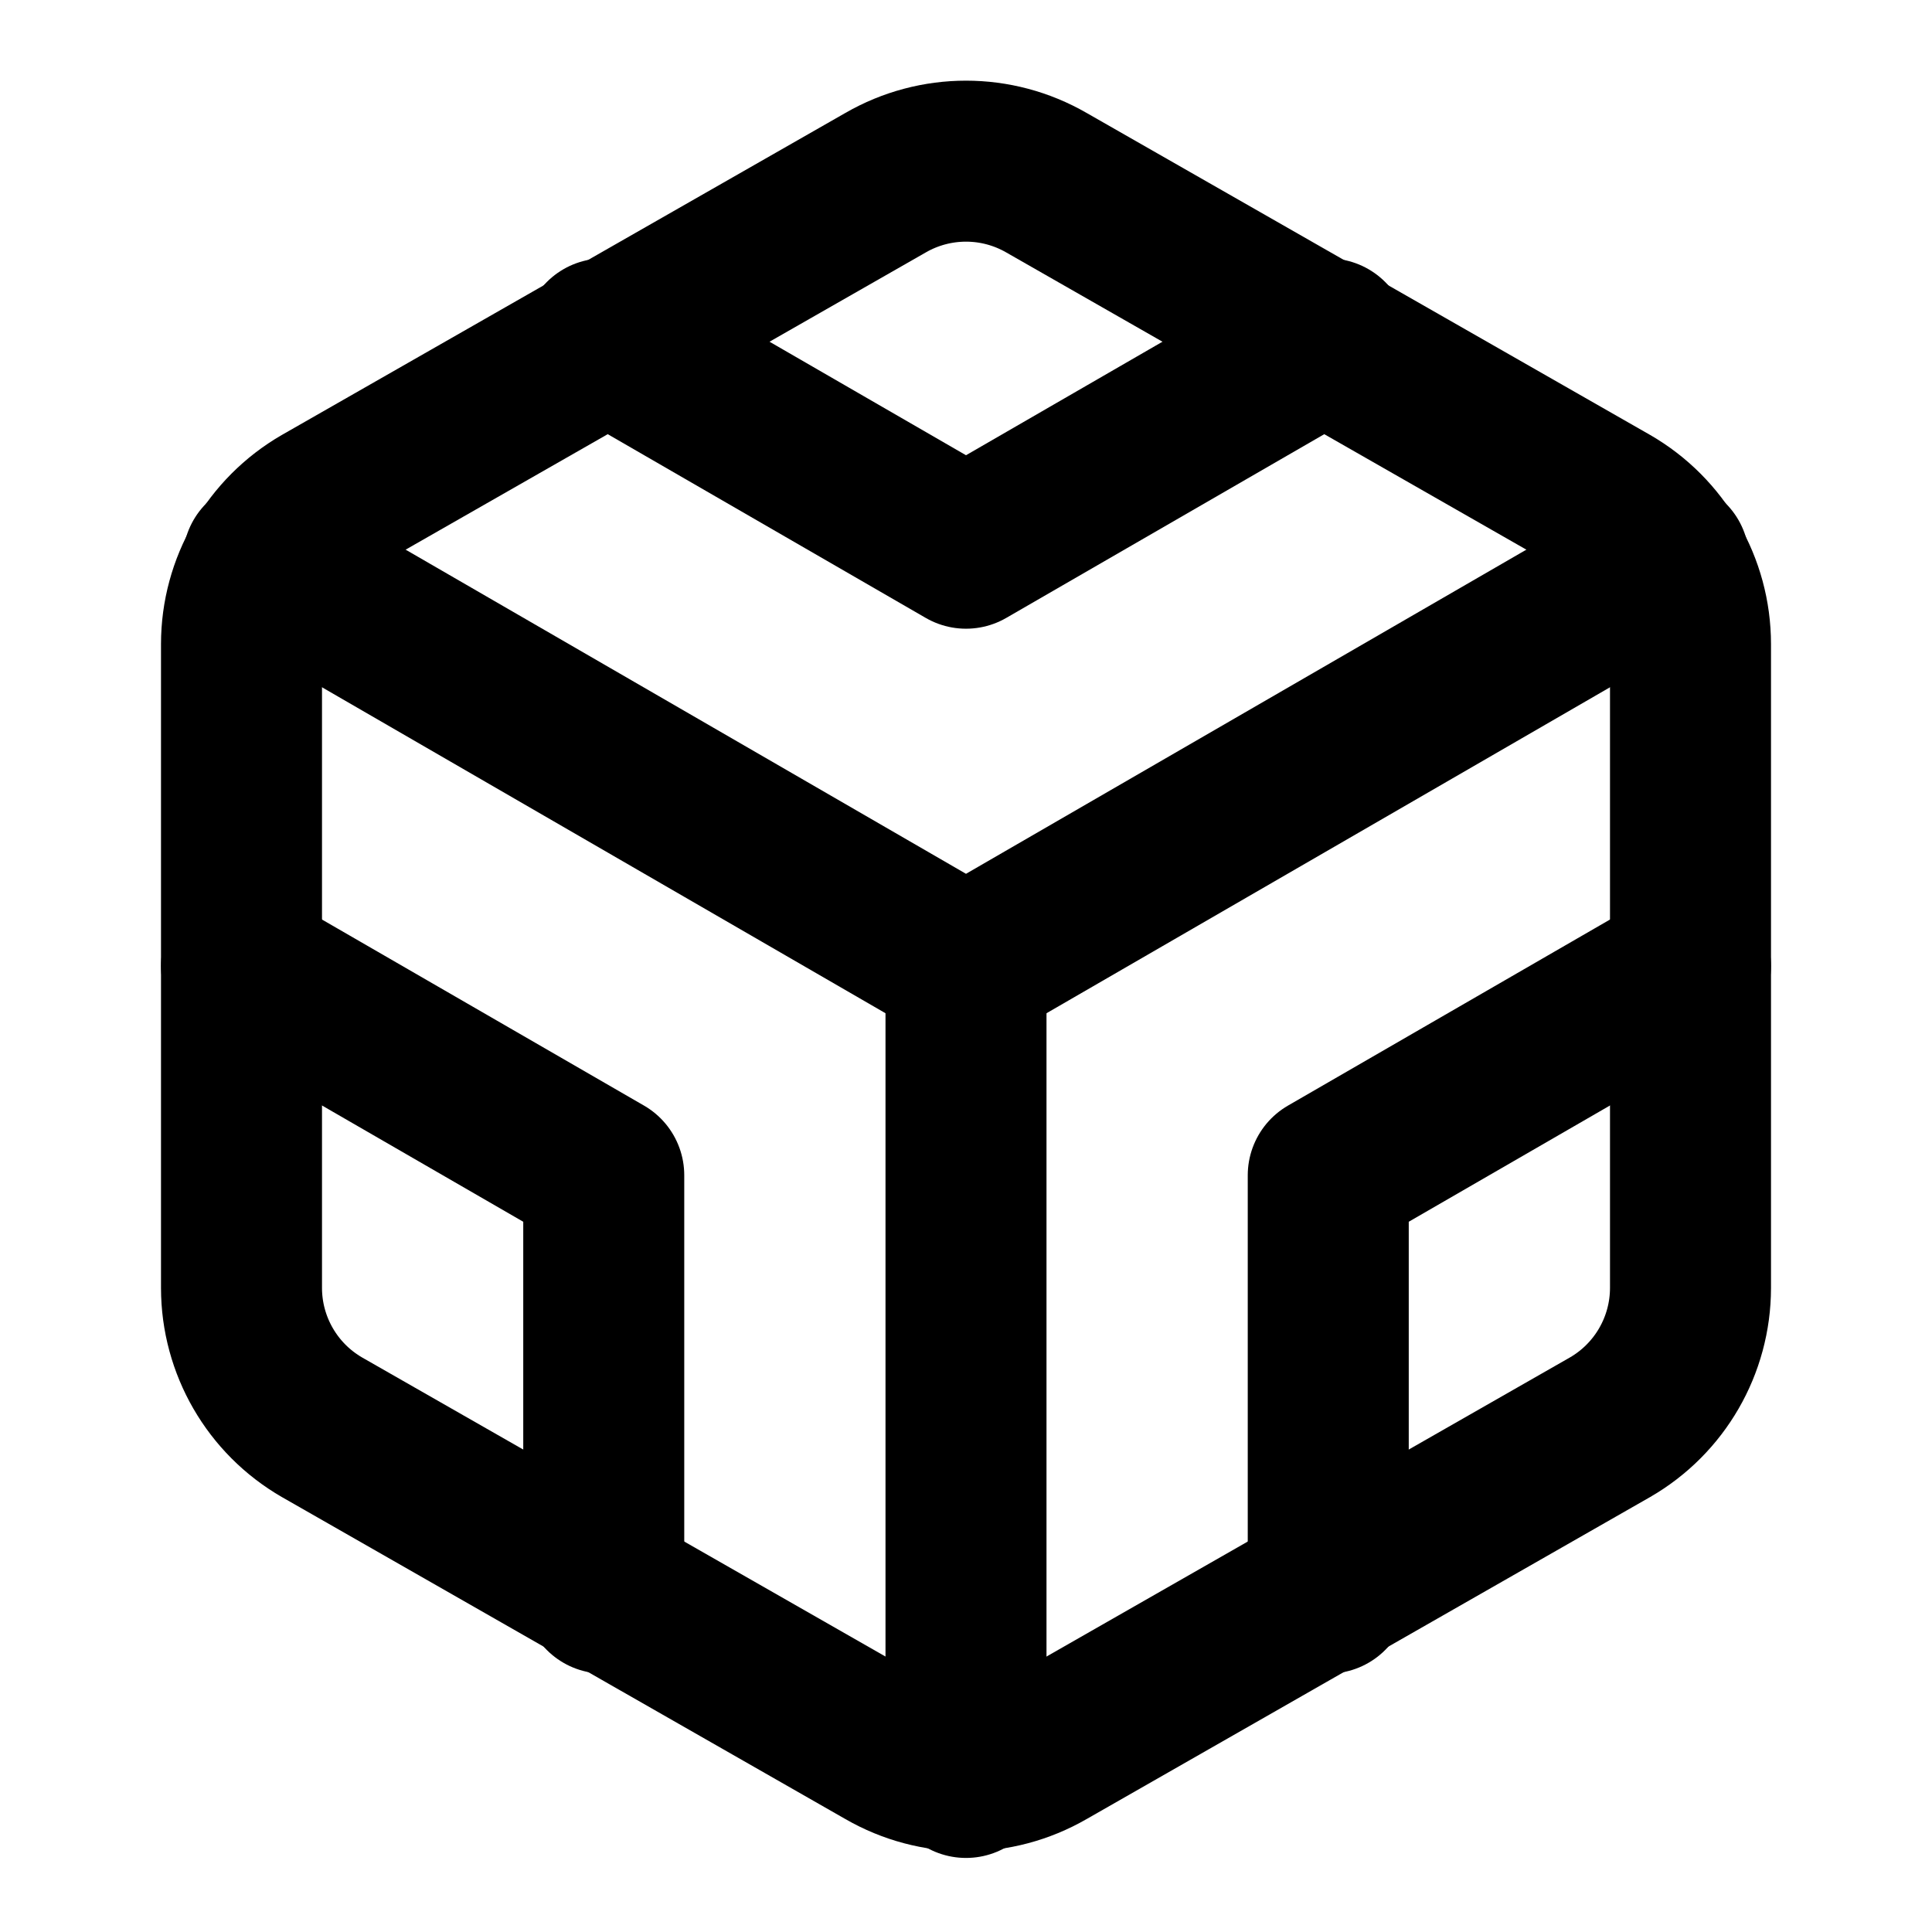
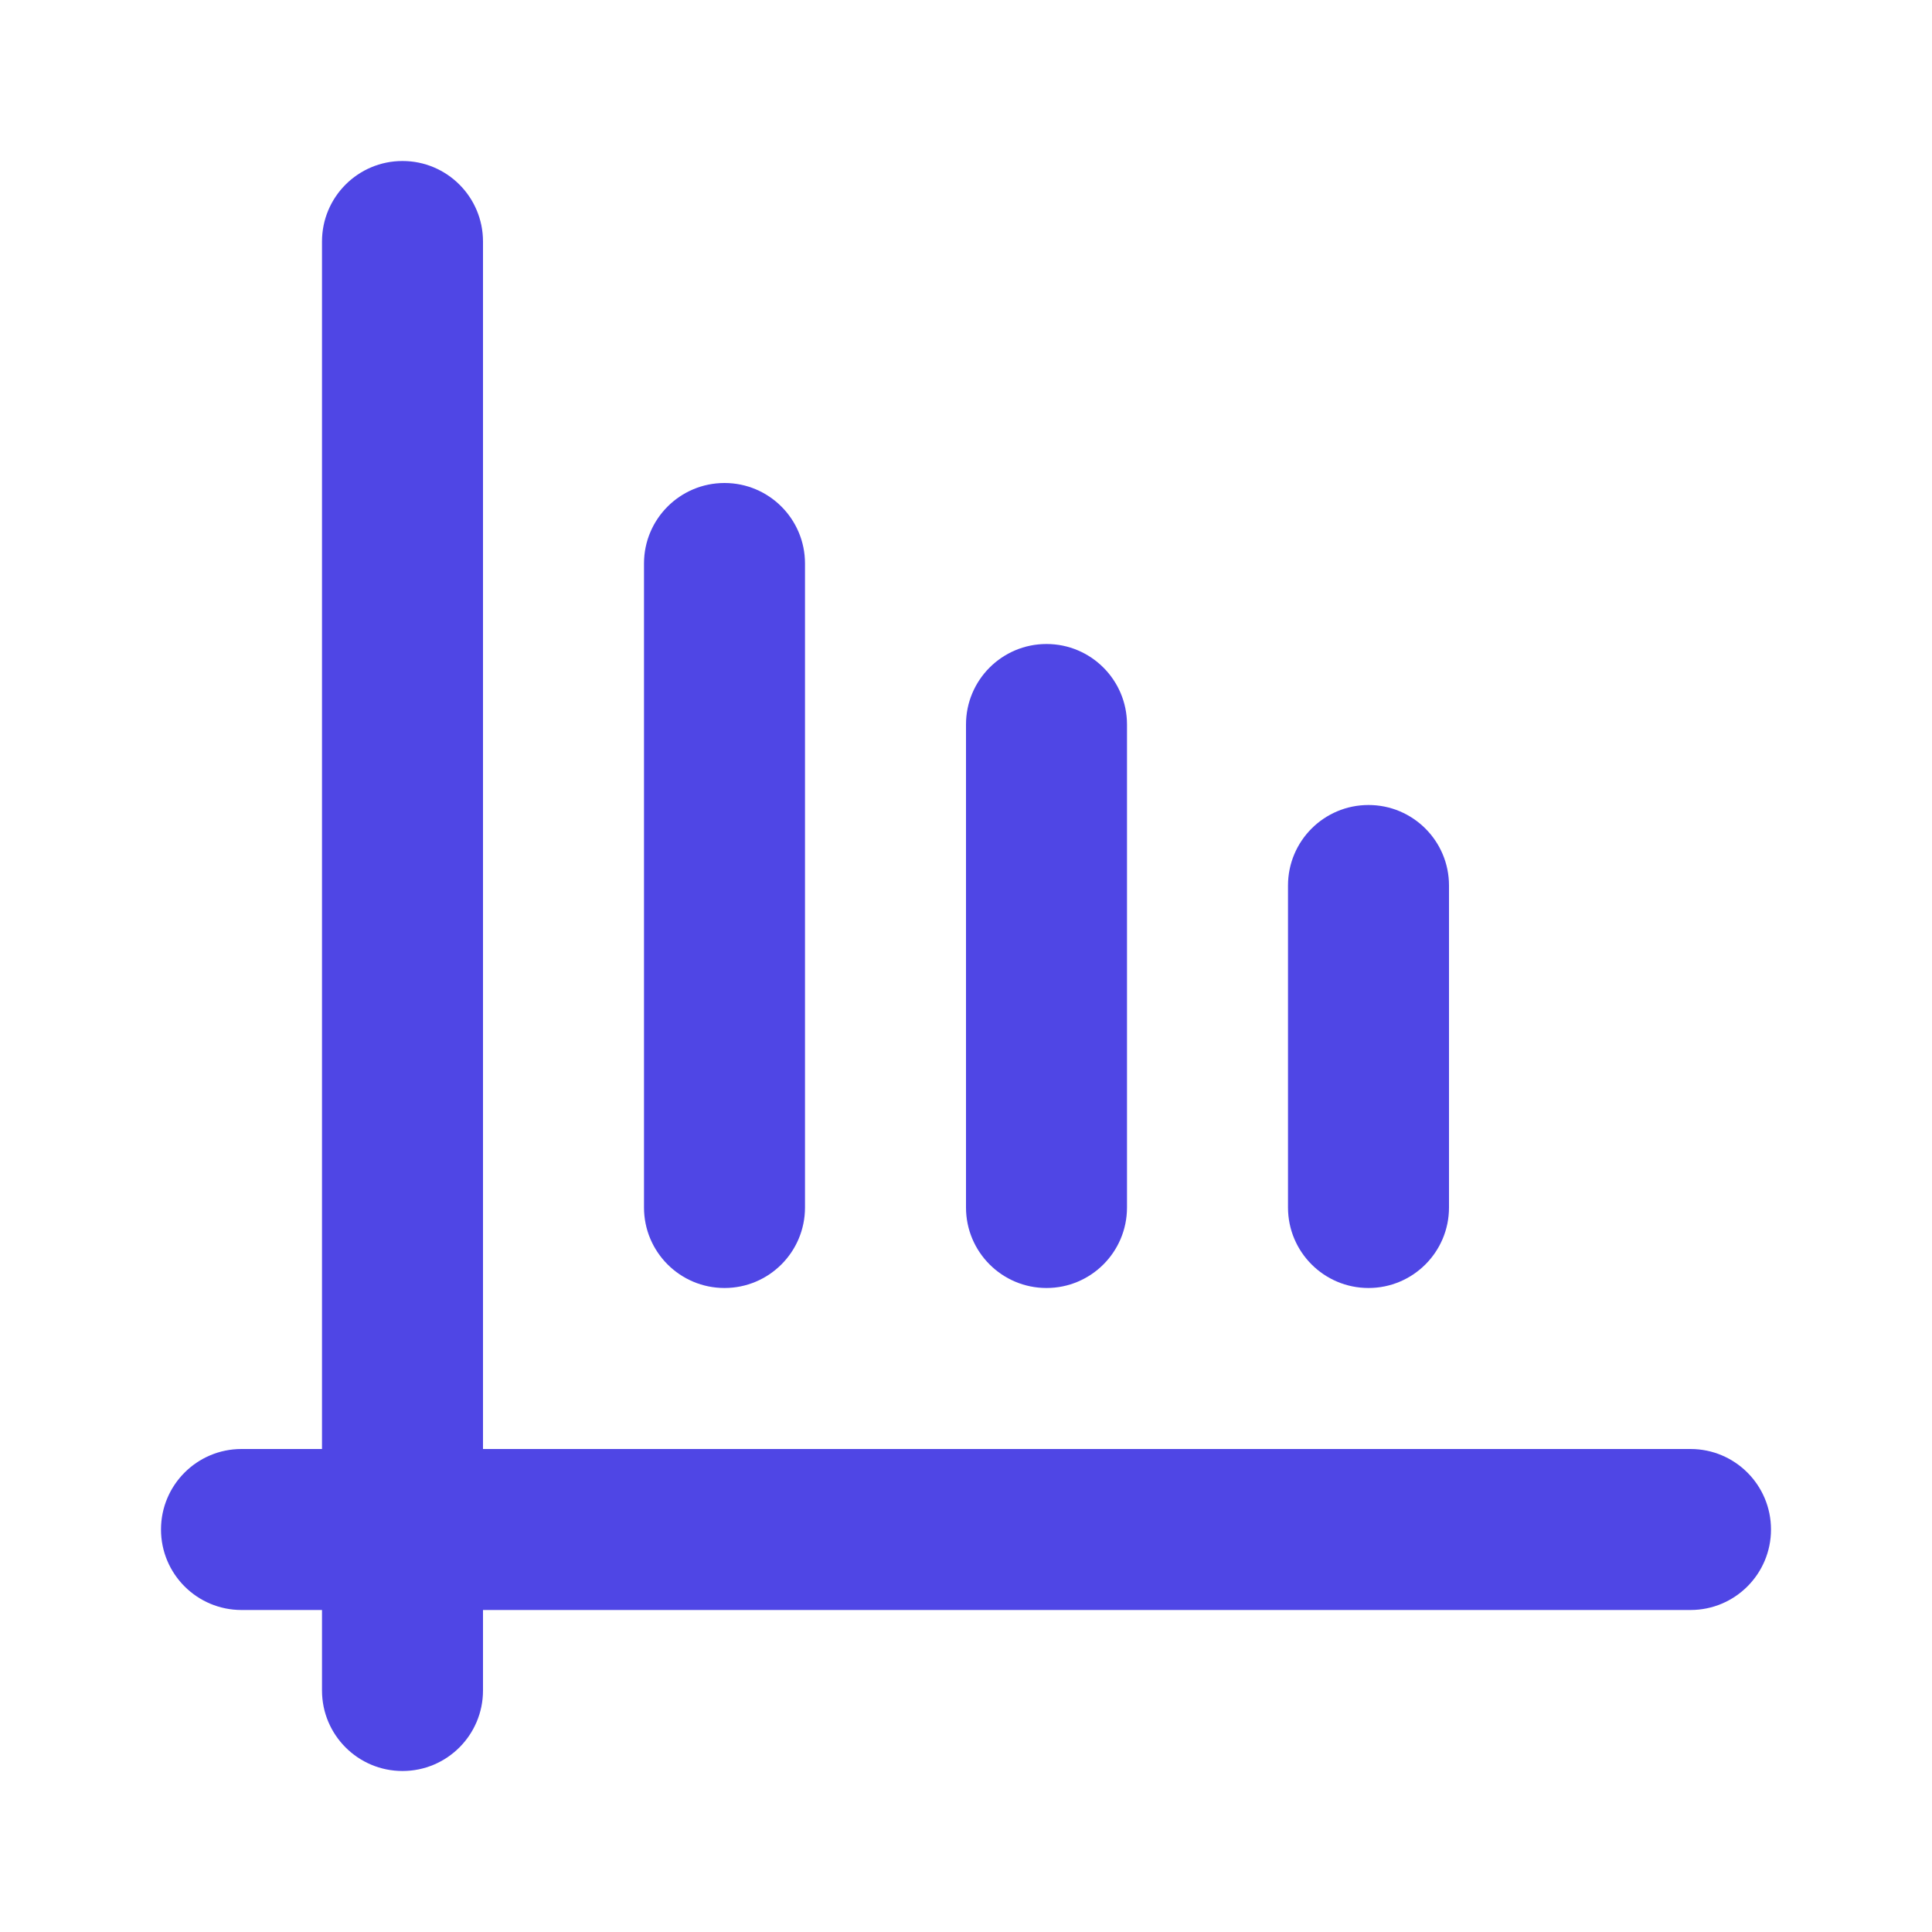
- <svg xmlns="http://www.w3.org/2000/svg" width="24" height="24" viewBox="0 0 24 24" fill="none" stroke="currentColor" stroke-width="2" stroke-linecap="round" stroke-linejoin="round" class="feather feather-codesandbox h-12 w-12 stroke-1 text-indigo-600">
-   <path d="M21 16V8a2 2 0 0 0-1-1.73l-7-4a2 2 0 0 0-2 0l-7 4A2 2 0 0 0 3 8v8a2 2 0 0 0 1 1.73l7 4a2 2 0 0 0 2 0l7-4A2 2 0 0 0 21 16z" />
-   <polyline points="7.5 4.21 12 6.81 16.5 4.21" />
-   <polyline points="7.5 19.79 7.5 14.6 3 12" />
-   <polyline points="21 12 16.5 14.6 16.5 19.79" />
-   <polyline points="3.27 6.96 12 12.01 20.73 6.96" />
-   <line x1="12" y1="22.08" x2="12" y2="12" />
+ <svg xmlns="http://www.w3.org/2000/svg" fill="#000000" width="24" height="24" viewBox="0 0 24 24" id="diagram-bar-downtrend-2" data-name="Flat Color" class="icon flat-color">
+   <g id="SVGRepo_bgCarrier" stroke-width="0" />
+   <g id="SVGRepo_tracerCarrier" stroke-linecap="round" stroke-linejoin="round" />
+   <g id="SVGRepo_iconCarrier">
+     <path id="secondary" d="M17,16a1,1,0,0,1-1-1V11a1,1,0,0,1,2,0v4A1,1,0,0,1,17,16Zm-4,0a1,1,0,0,1-1-1V9a1,1,0,0,1,2,0v6A1,1,0,0,1,13,16ZM9,16a1,1,0,0,1-1-1V7a1,1,0,0,1,2,0v8A1,1,0,0,1,9,16Z" style="fill: #4f46e5;" />
+     <path id="primary" d="M5,22a1,1,0,0,1-1-1V20H3a1,1,0,0,1,0-2H4V3A1,1,0,0,1,6,3V18H21a1,1,0,0,1,0,2H6v1A1,1,0,0,1,5,22Z" style="fill: #4f46e5;" />
+   </g>
</svg>
